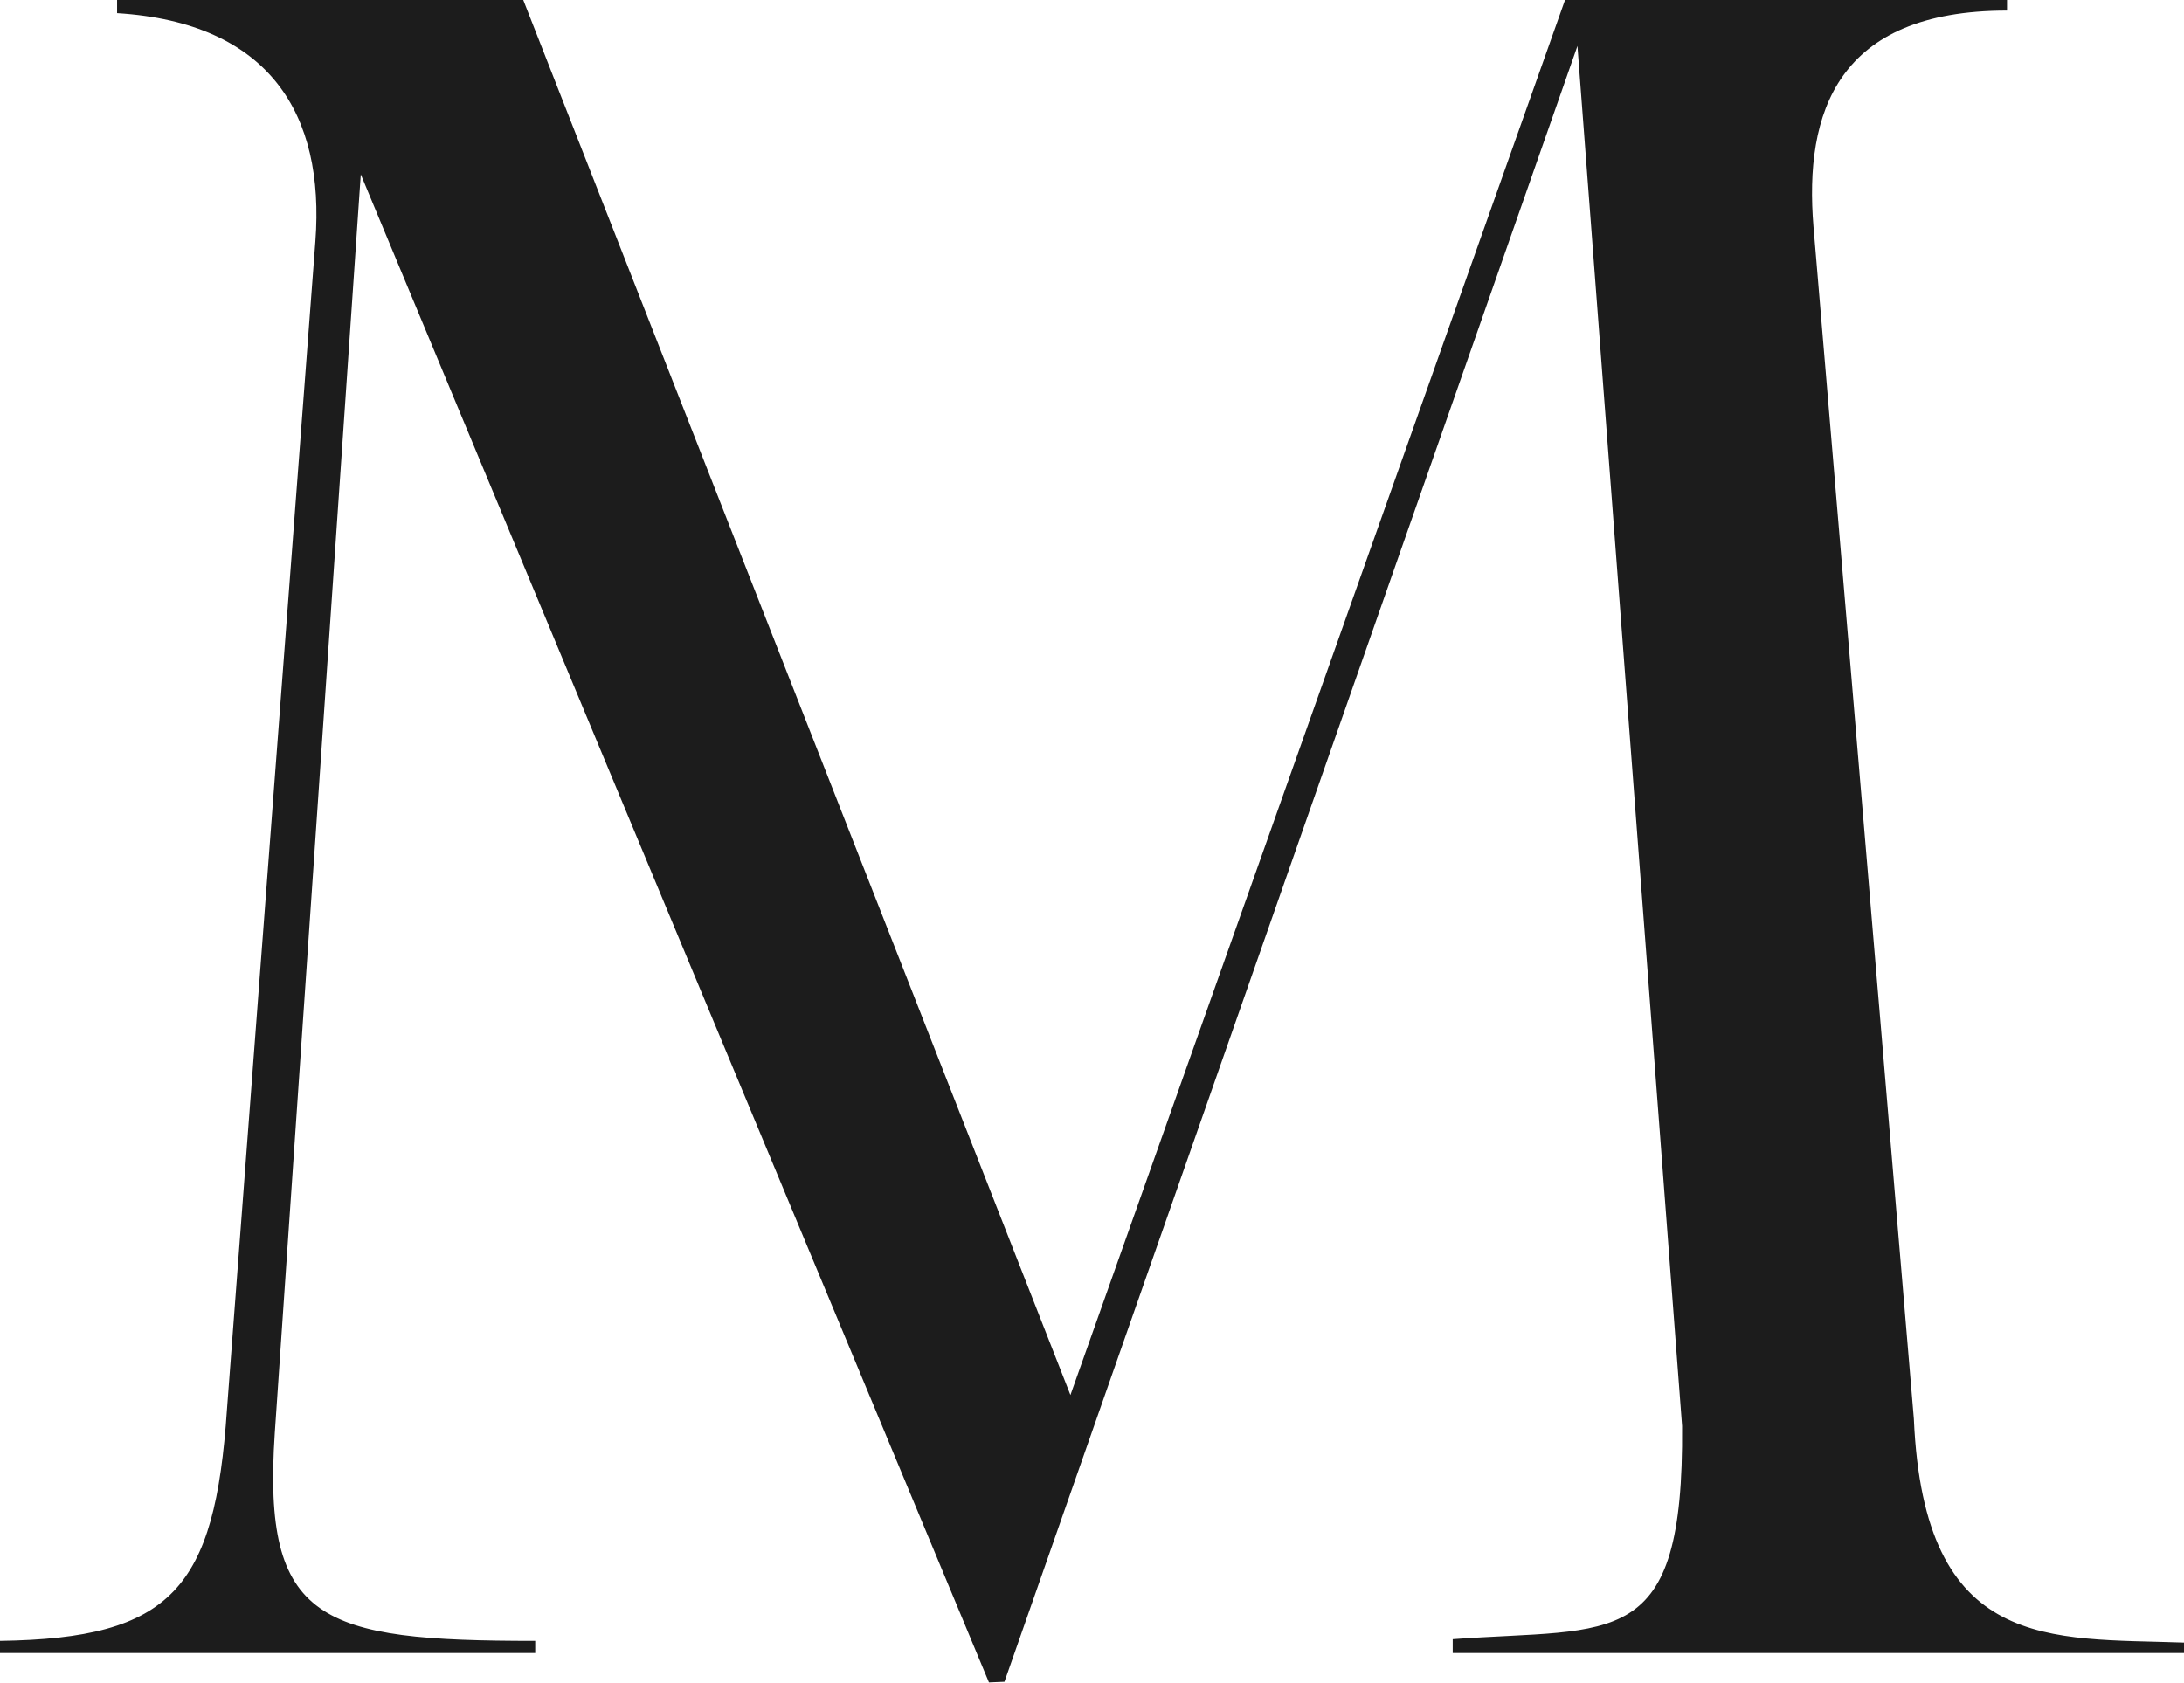
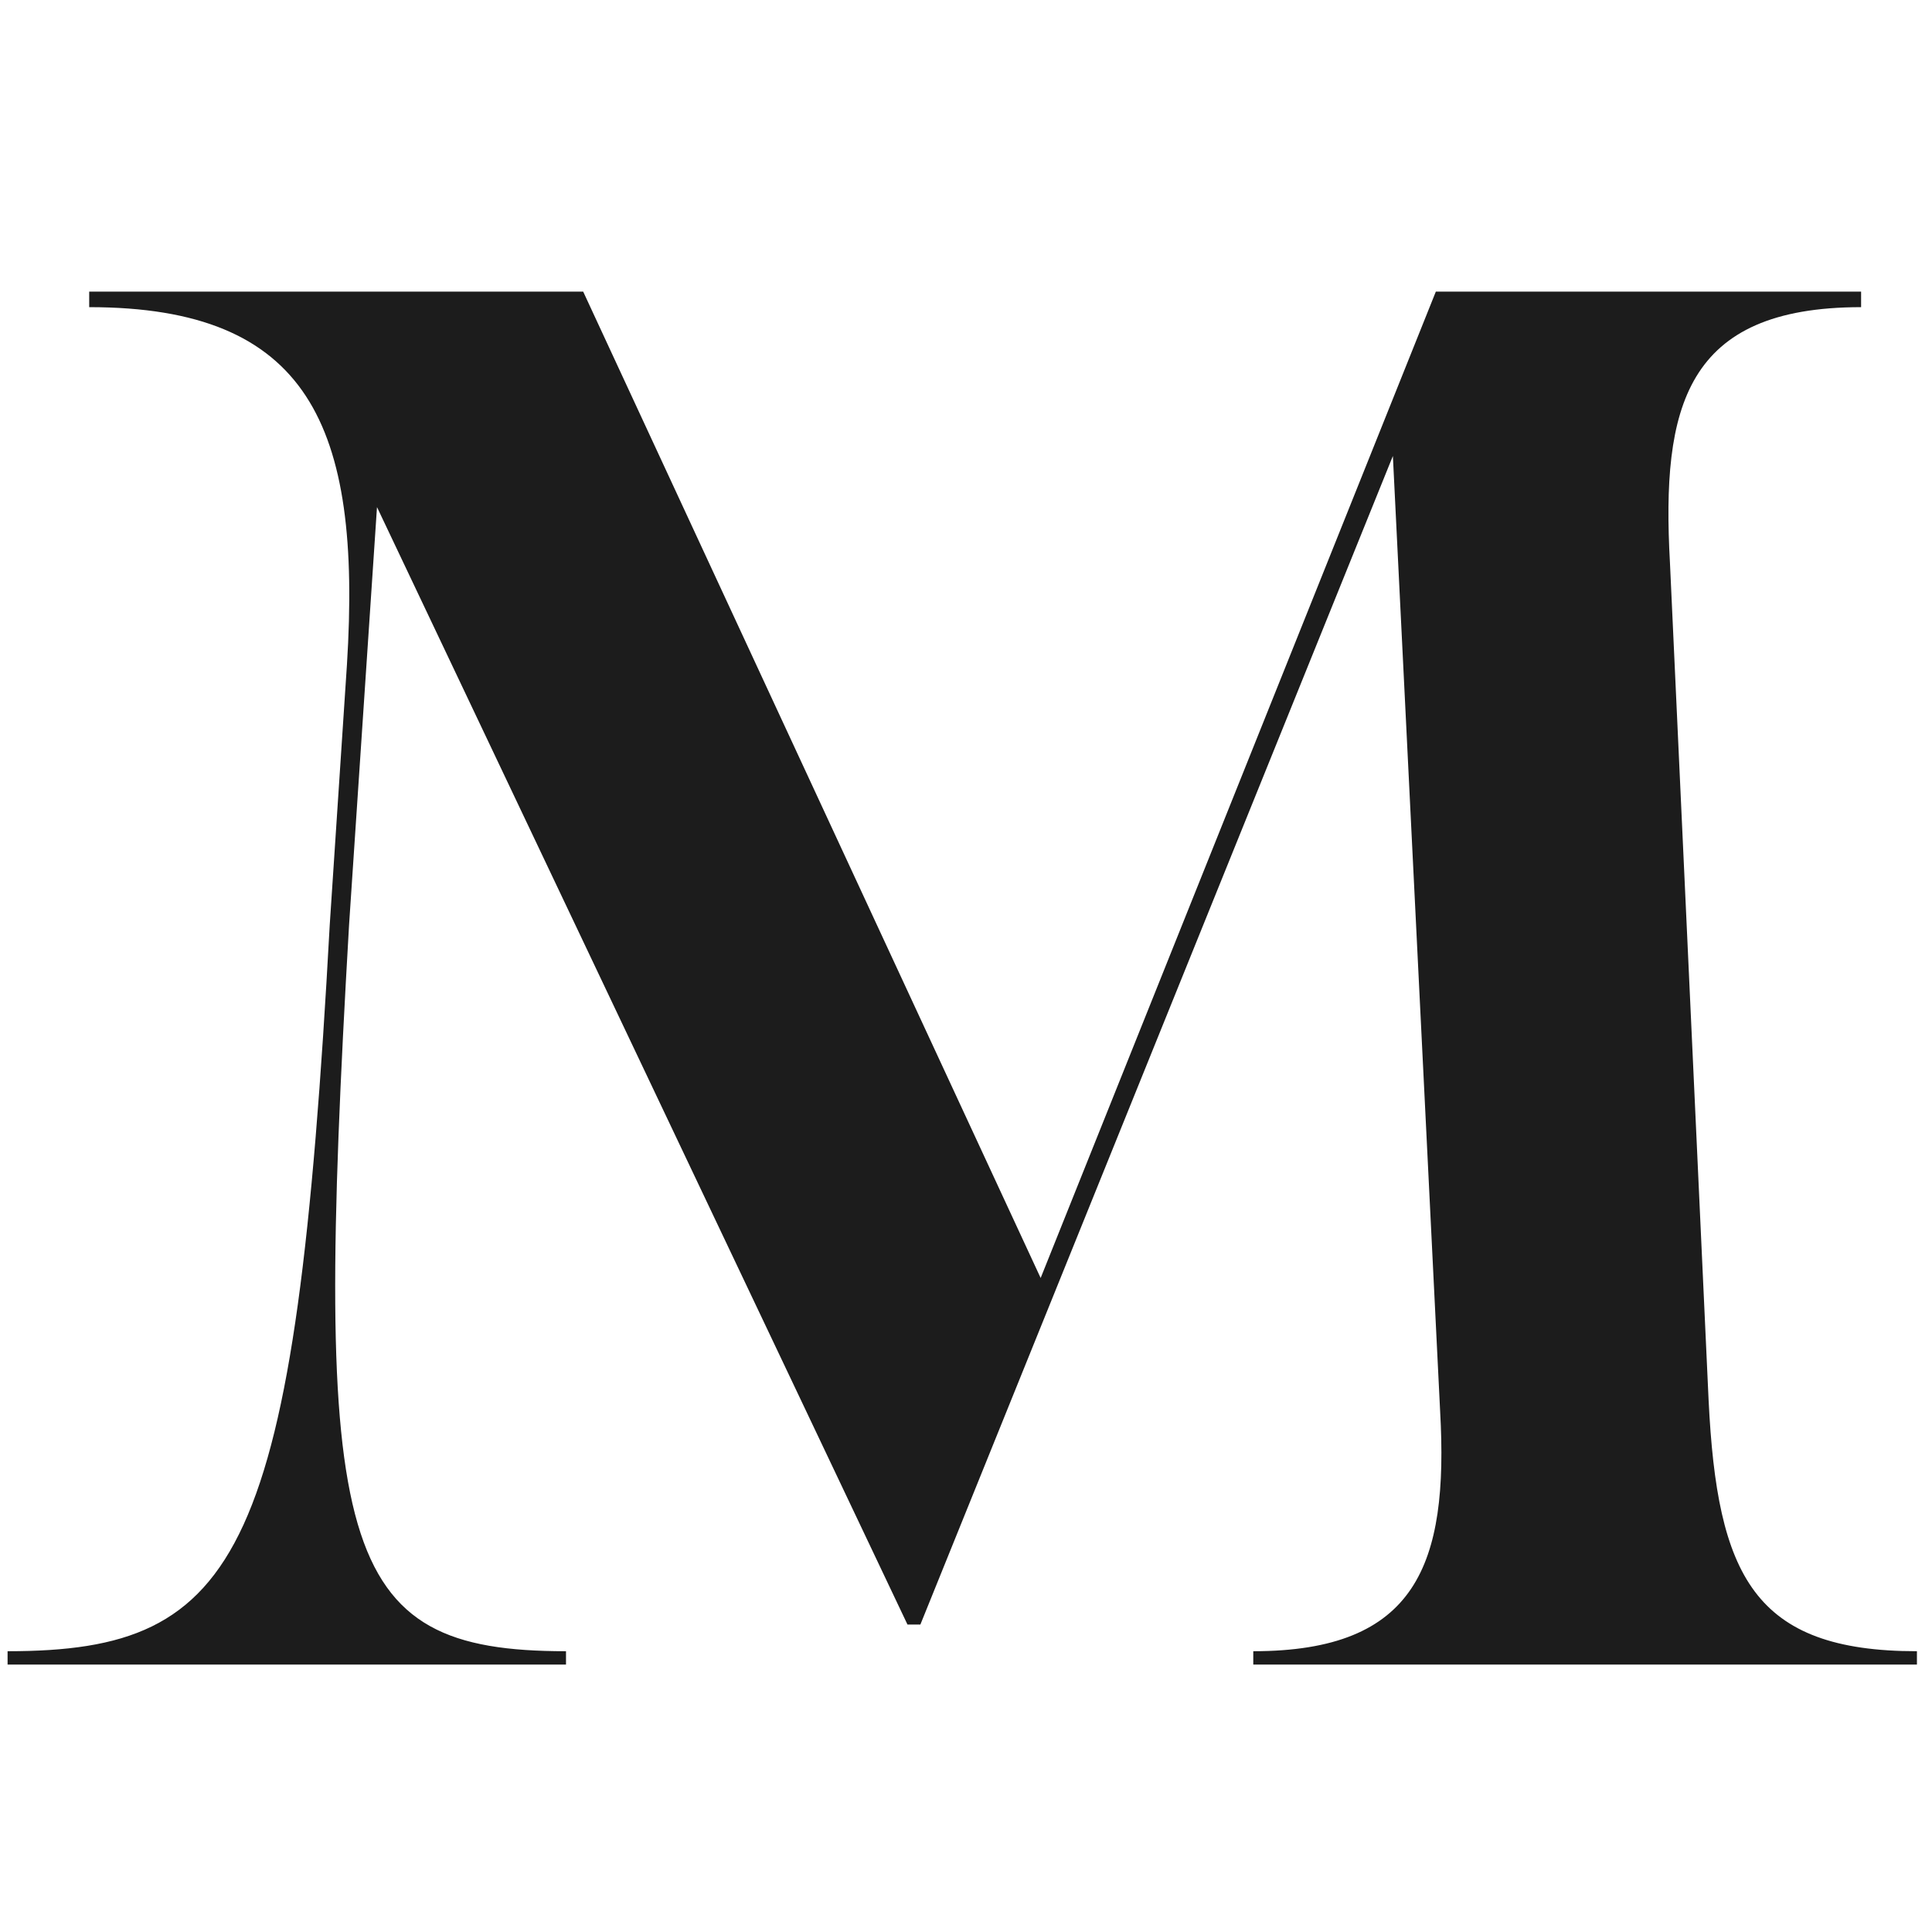
- <svg xmlns="http://www.w3.org/2000/svg" id="Layer_1" version="1.1" viewBox="0 0 409.444 315.486">
-   <g id="Layer_2">
-     <path d="M67.637,32.701l-16.125,236.064c-2.353,35.447,8.51,38.934,48.826,38.934v2.278H0v-2.278c32.25-.451,40.286-9.825,42.551-43.411L59.127,45.244C60.918,21.505,50.617,4.257,21.949,2.466V0h76.148l102.581,261.595L293.401,0h82.864v1.985c-31.799,0-38.07,19.069-36.279,40.573l18.815,223.521c1.895,43.898,25.565,41.041,50.644,41.937v1.961h-137.096v-2.595c30.459-2.235,43.344,2.595,43.002-39.963L295.731,8.619l-107.424,306.746-2.903.121L67.637,32.701Z" fill="#1c1c1c" />
-   </g>
+ <svg xmlns="http://www.w3.org/2000/svg" id="Layer_2" version="1.1" viewBox="0 0 409.444 409.178">
+   <path d="M1.607,349.98c49.613,0,60.993-20.247,68.275-153.975l3.642-55.092c3.186-50.854-8.193-75.81-54.621-75.81v-3.296h104.689l96.951,209.066,83.751-209.066h90.124v3.296c-37.324,0-42.331,21.189-40.51,54.15l8.192,177.519c1.821,37.198,9.559,53.208,44.151,53.208v2.825h-140.648v-2.825c34.593,0,41.421-18.364,39.601-50.855l-10.015-202.475-100.137,247.679h-2.731L79.896,107.481l-5.917,88.524c-7.738,133.256-2.731,153.975,45.972,153.975v2.825H1.607v-2.825Z" fill="#1c1c1c" />
</svg>
